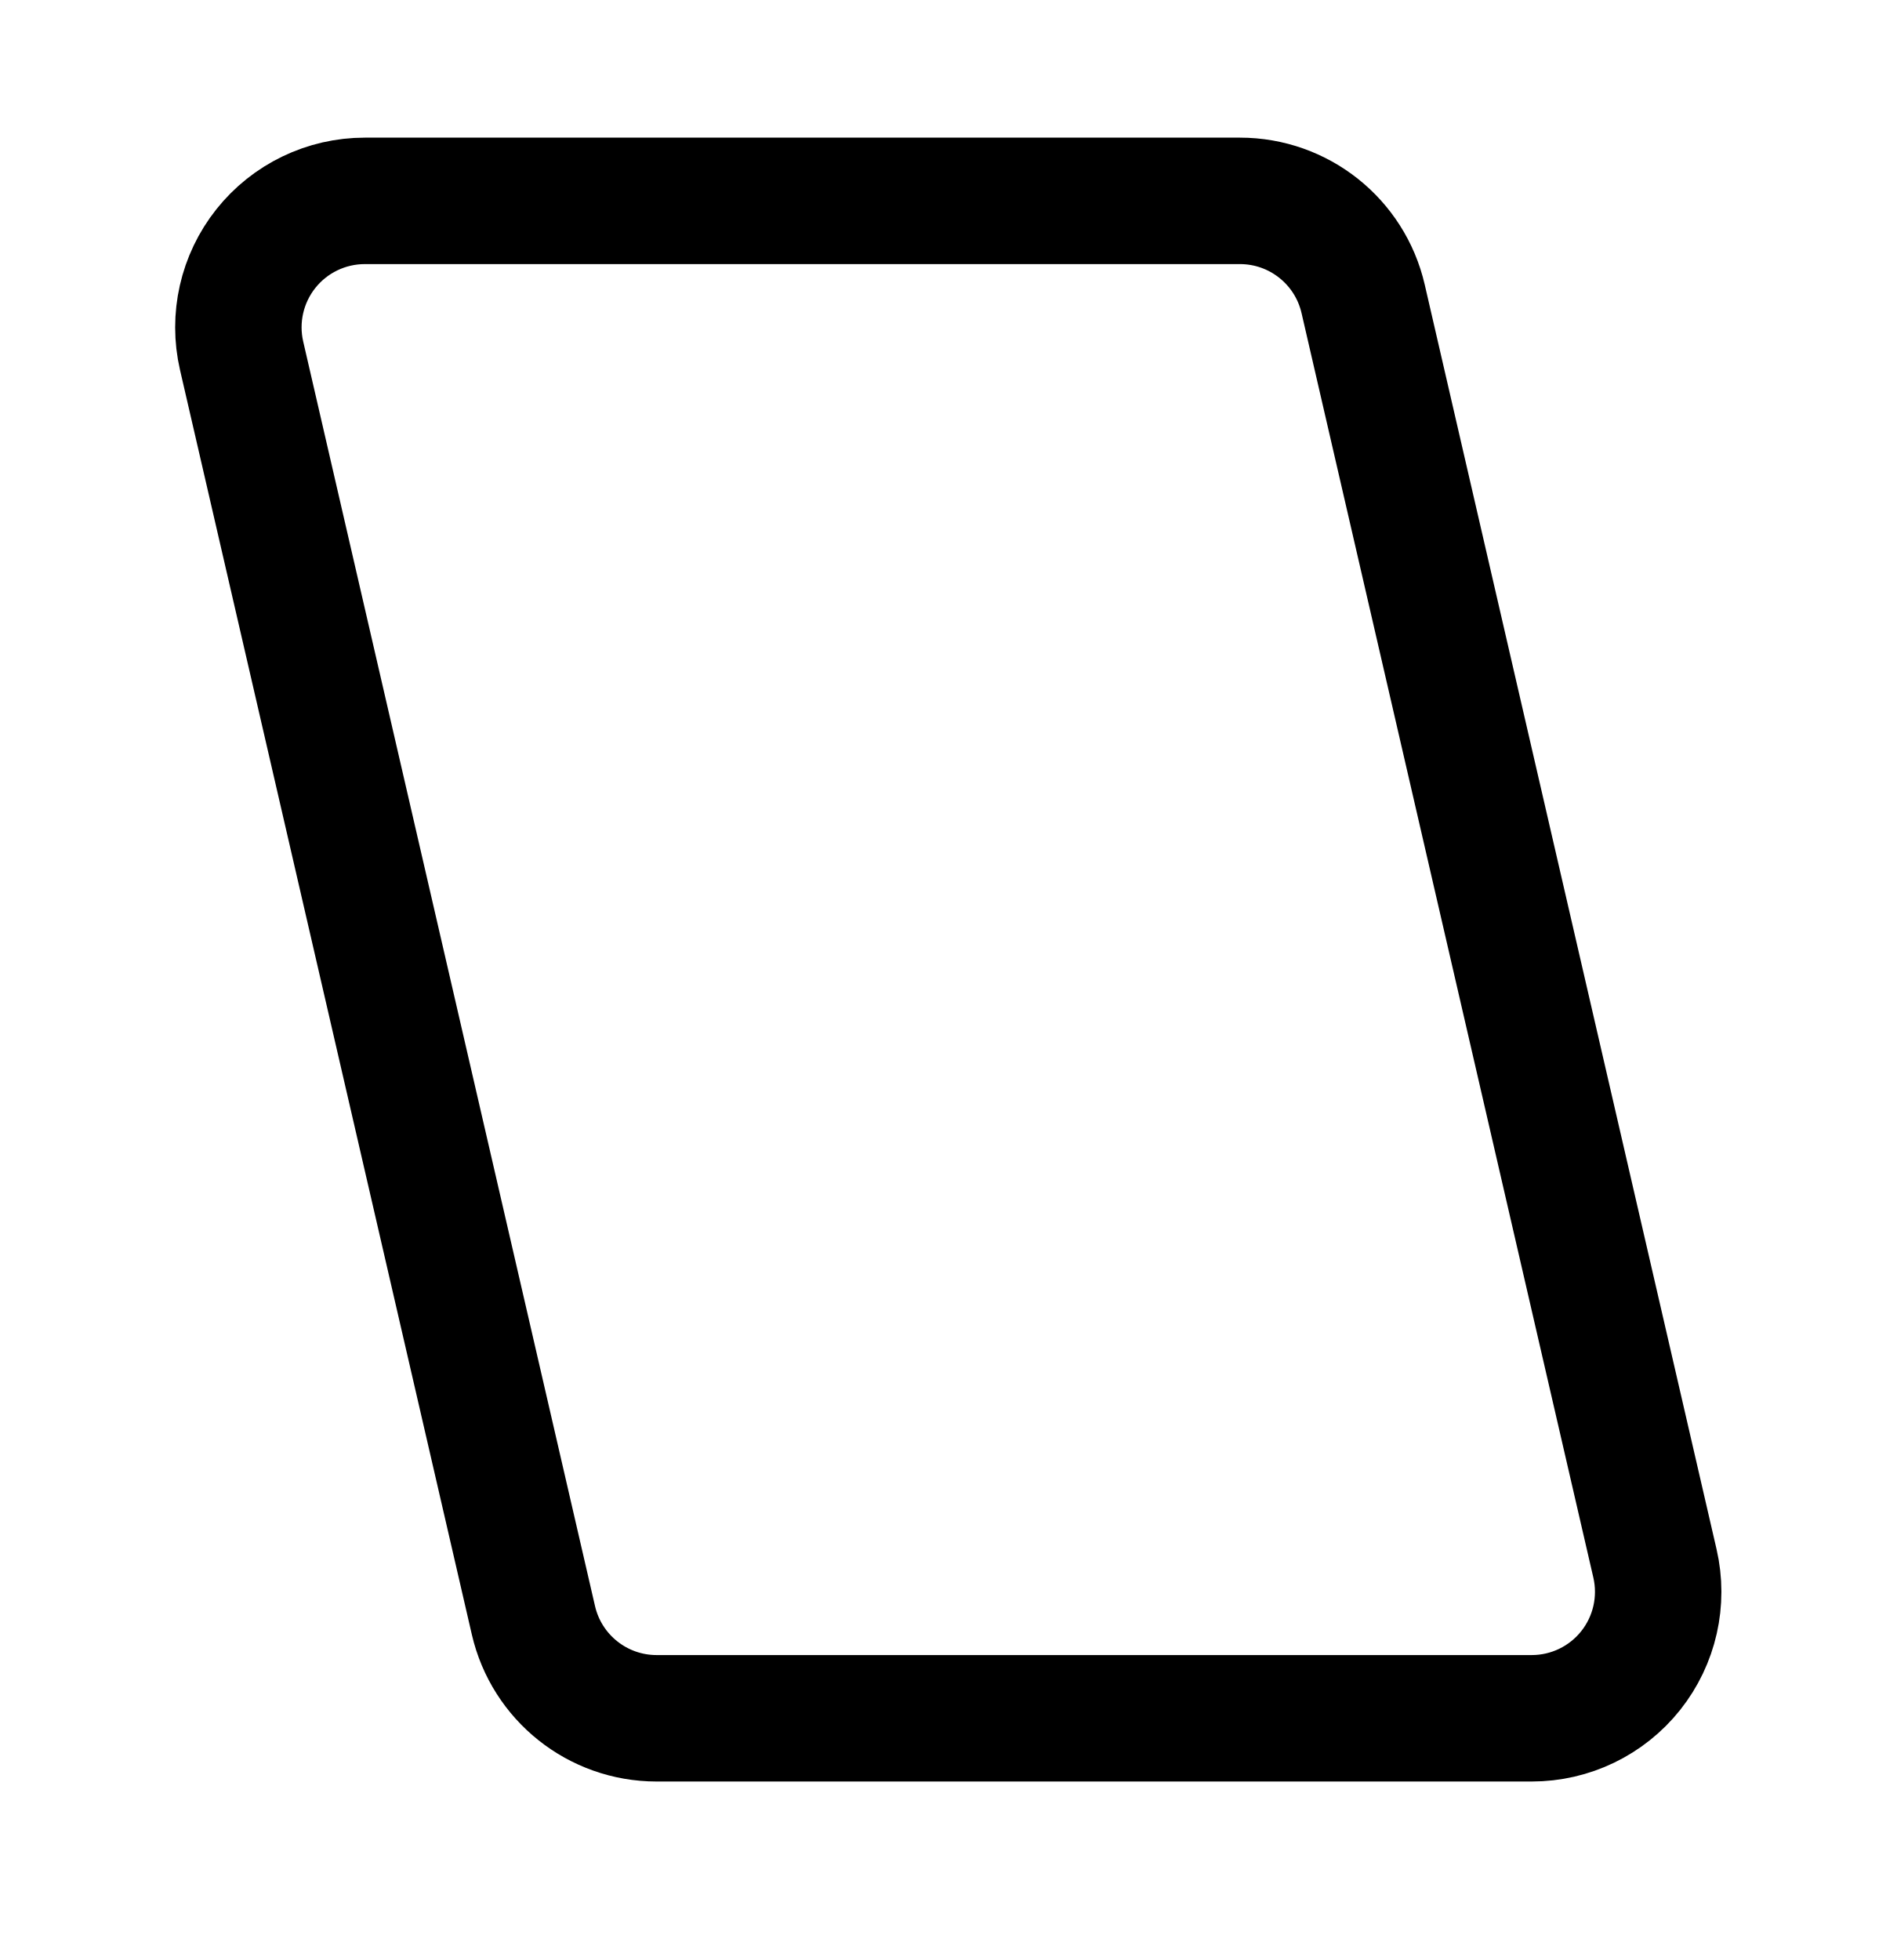
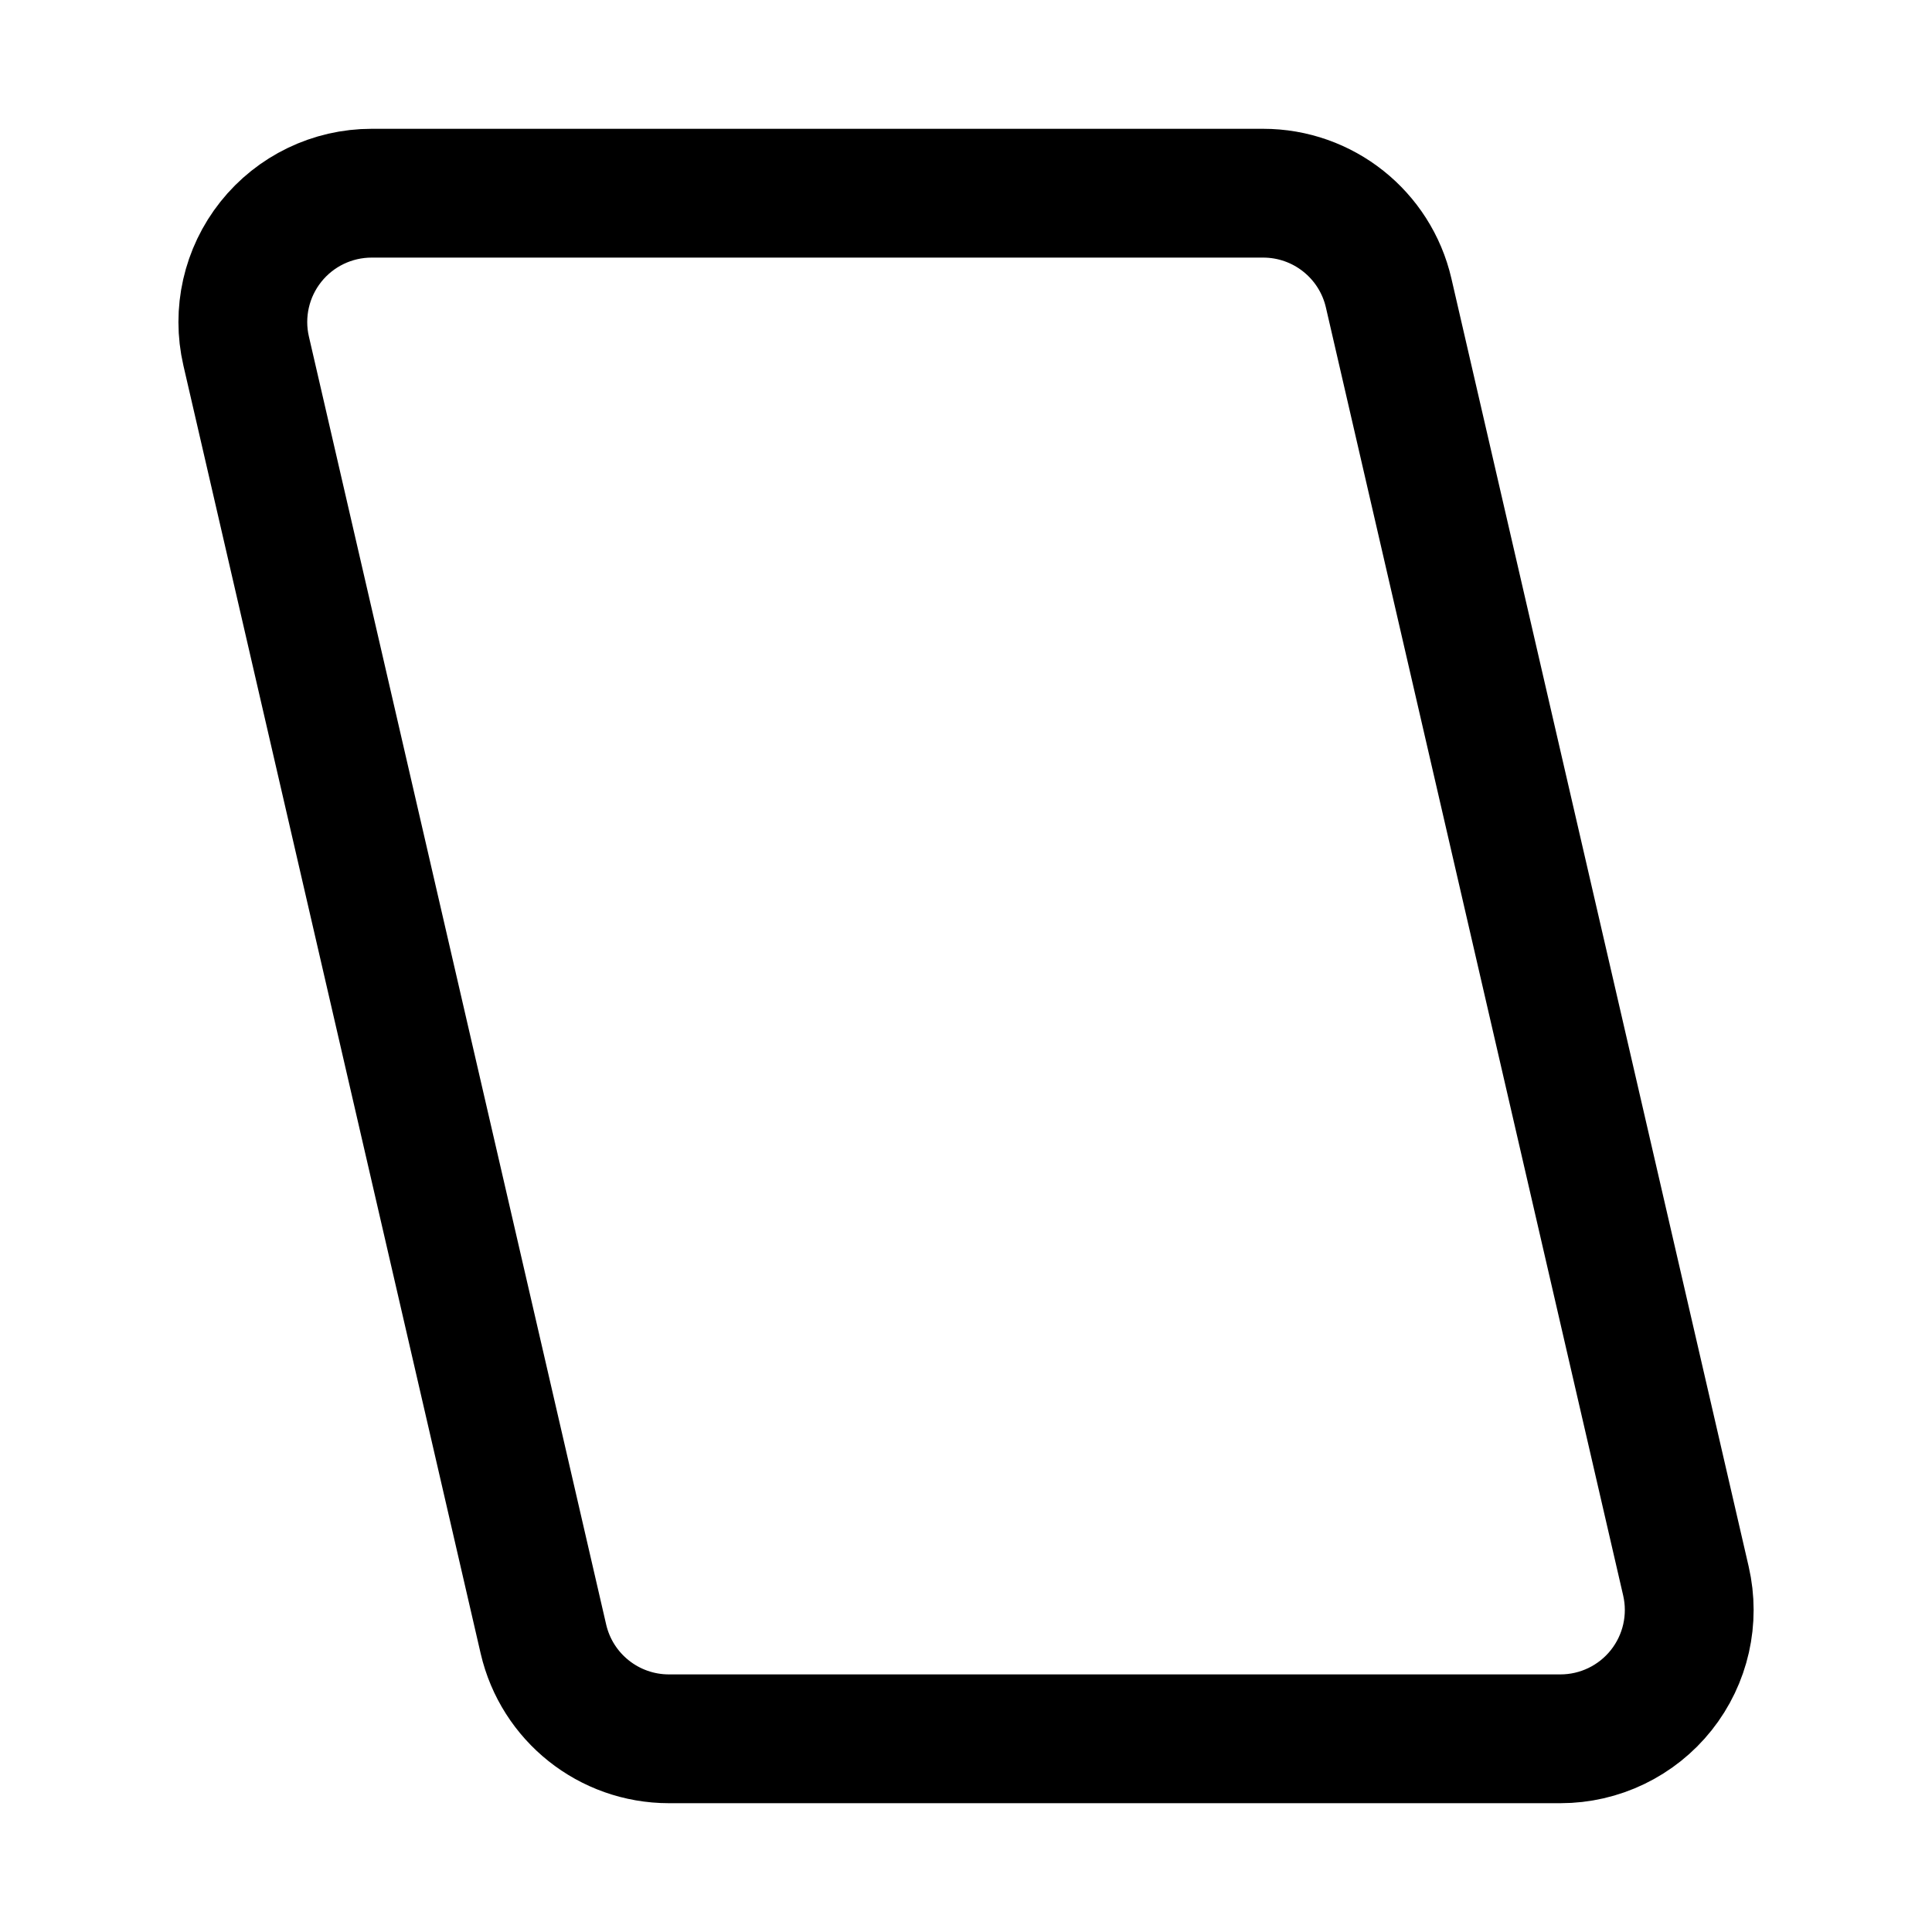
- <svg xmlns="http://www.w3.org/2000/svg" width="30" height="31" fill="none">
-   <path stroke="#000" stroke-width="2" d="M19.613 3.177H5.771a2 2 0 0 0-1.949 2.45l4.616 20a2 2 0 0 0 1.948 1.55H24.23a2 2 0 0 0 1.949-2.45l-4.616-20a2 2 0 0 0-1.949-1.55Z" />
+ <svg xmlns="http://www.w3.org/2000/svg" width="30" height="30" fill="none">
+   <path stroke="#000" stroke-width="2" d="M5.771 3a2 2 0 0 0-1.949 2.45l4.616 20A2 2 0 0 0 10.386 27H24.23a2 2 0 0 0 1.949-2.45l-4.616-20A2 2 0 0 0 19.613 3H5.771Z" />
</svg>
